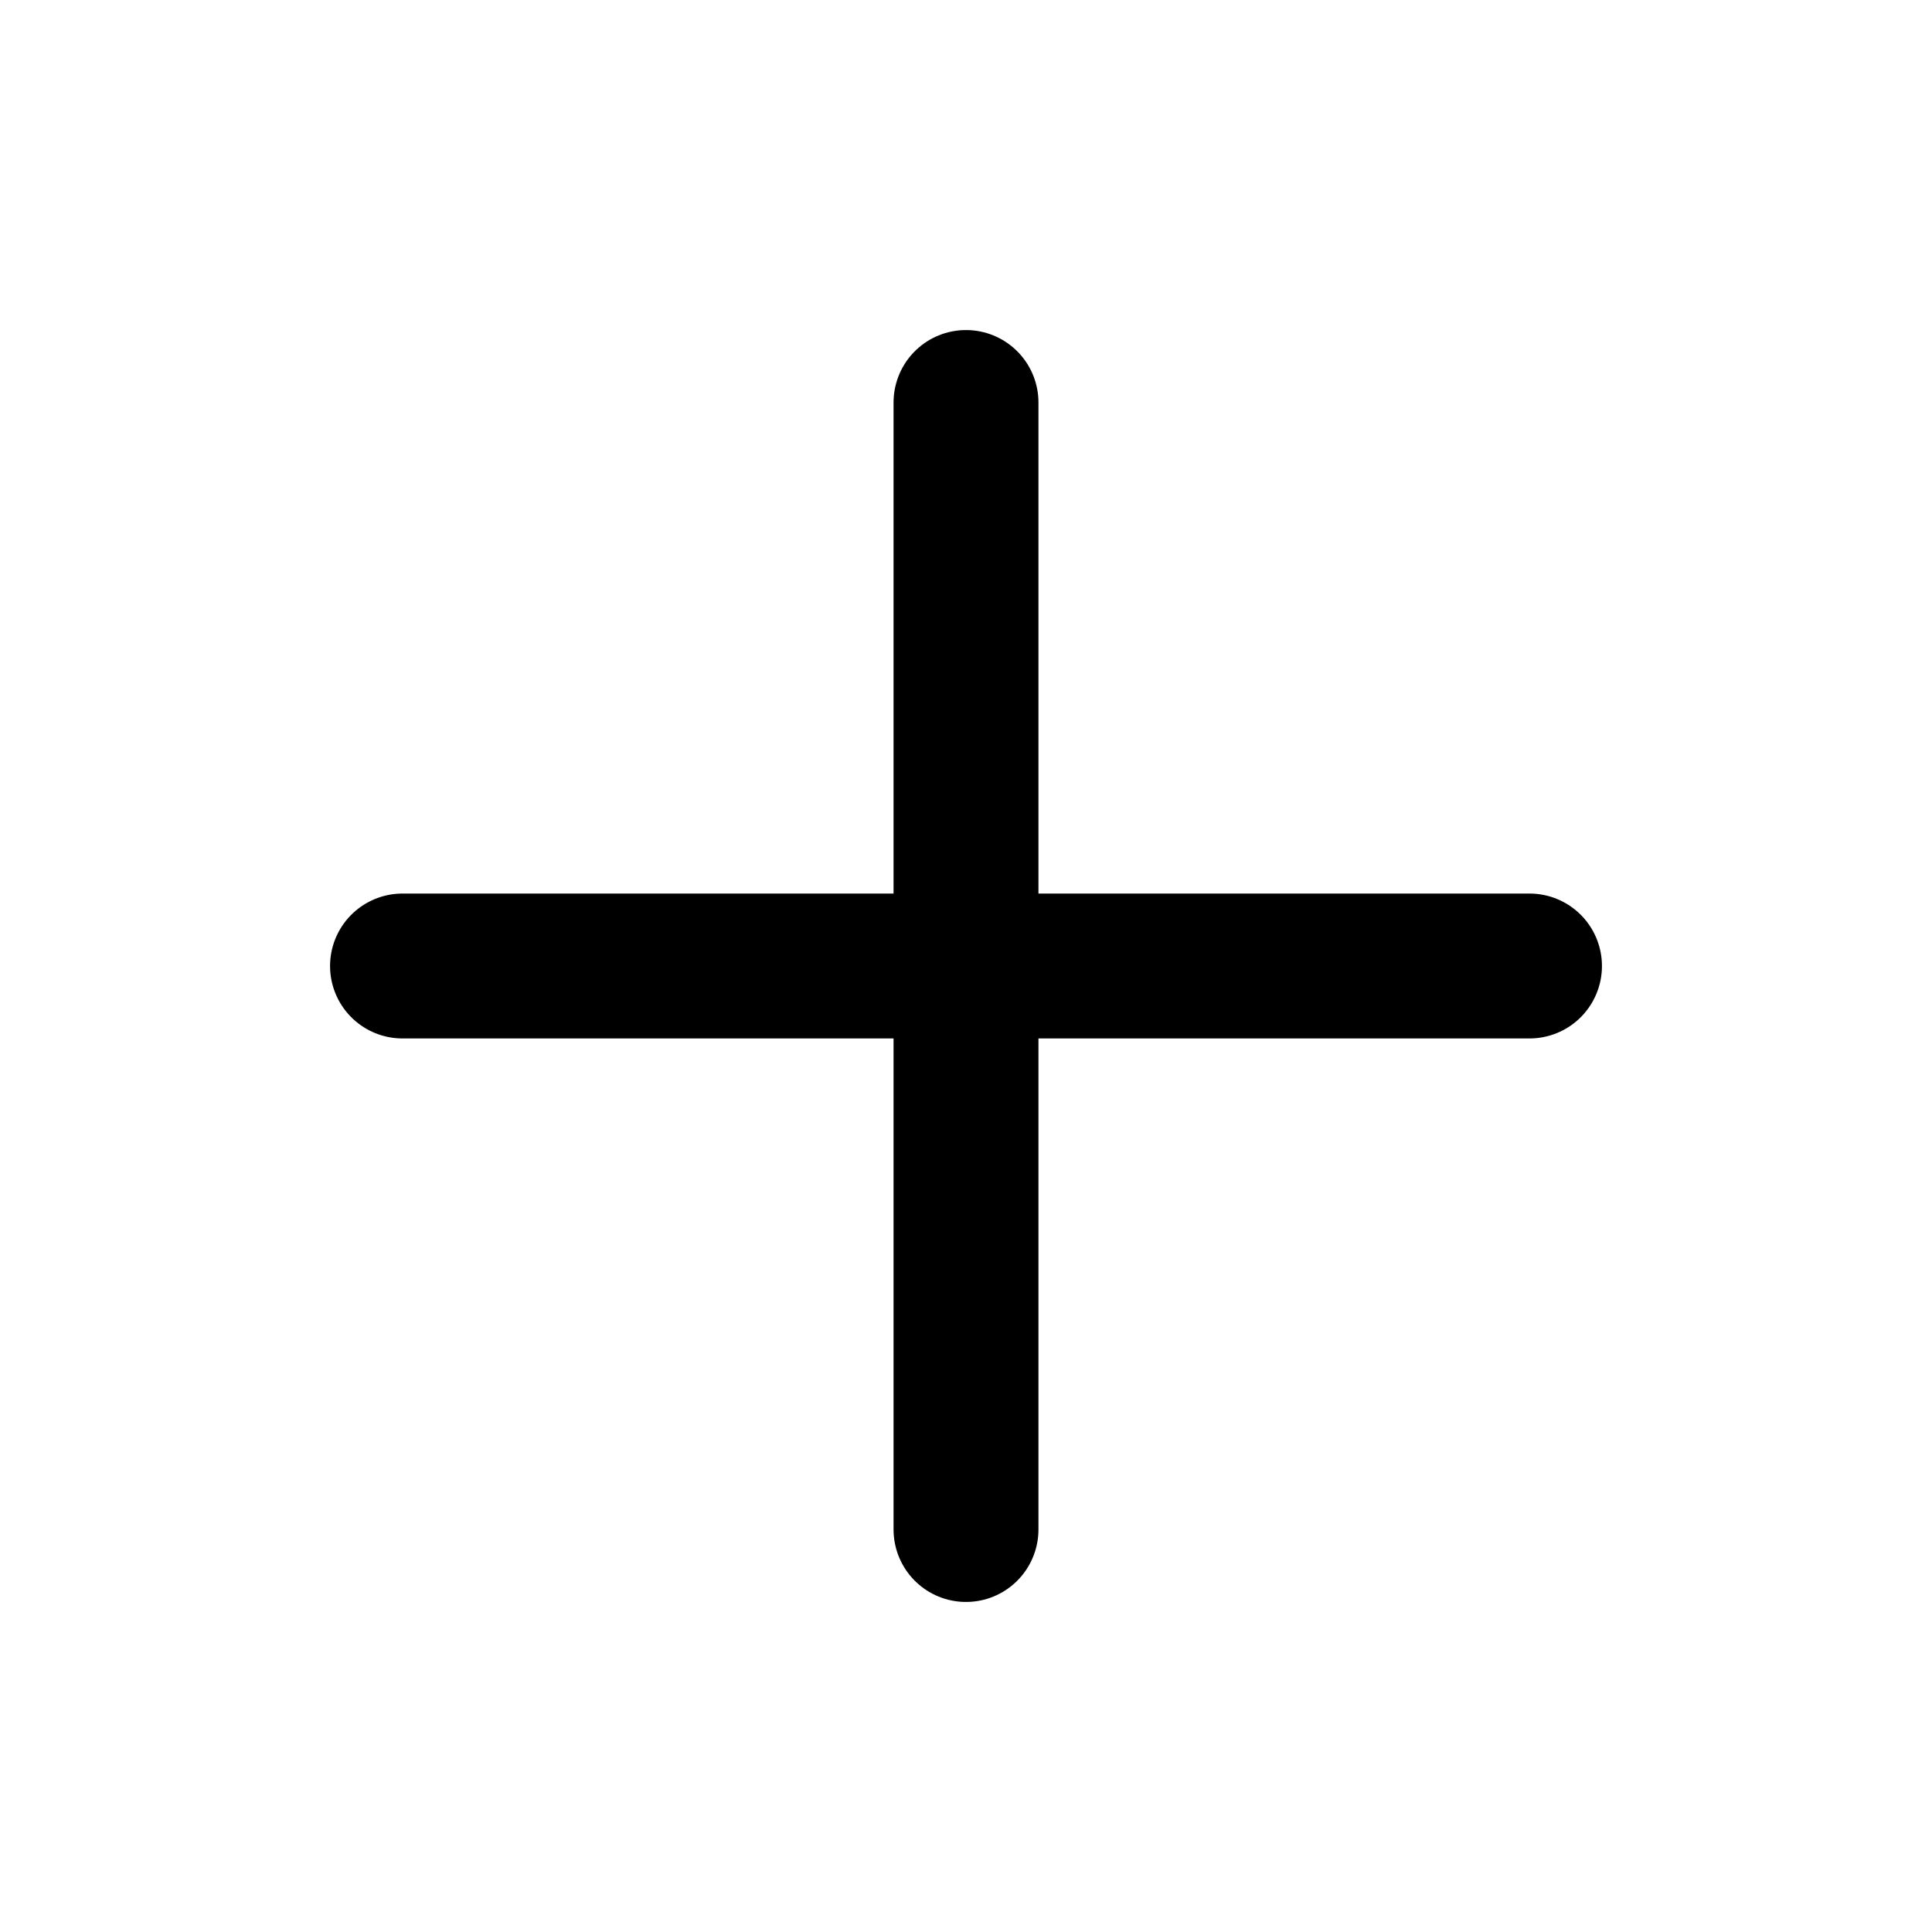
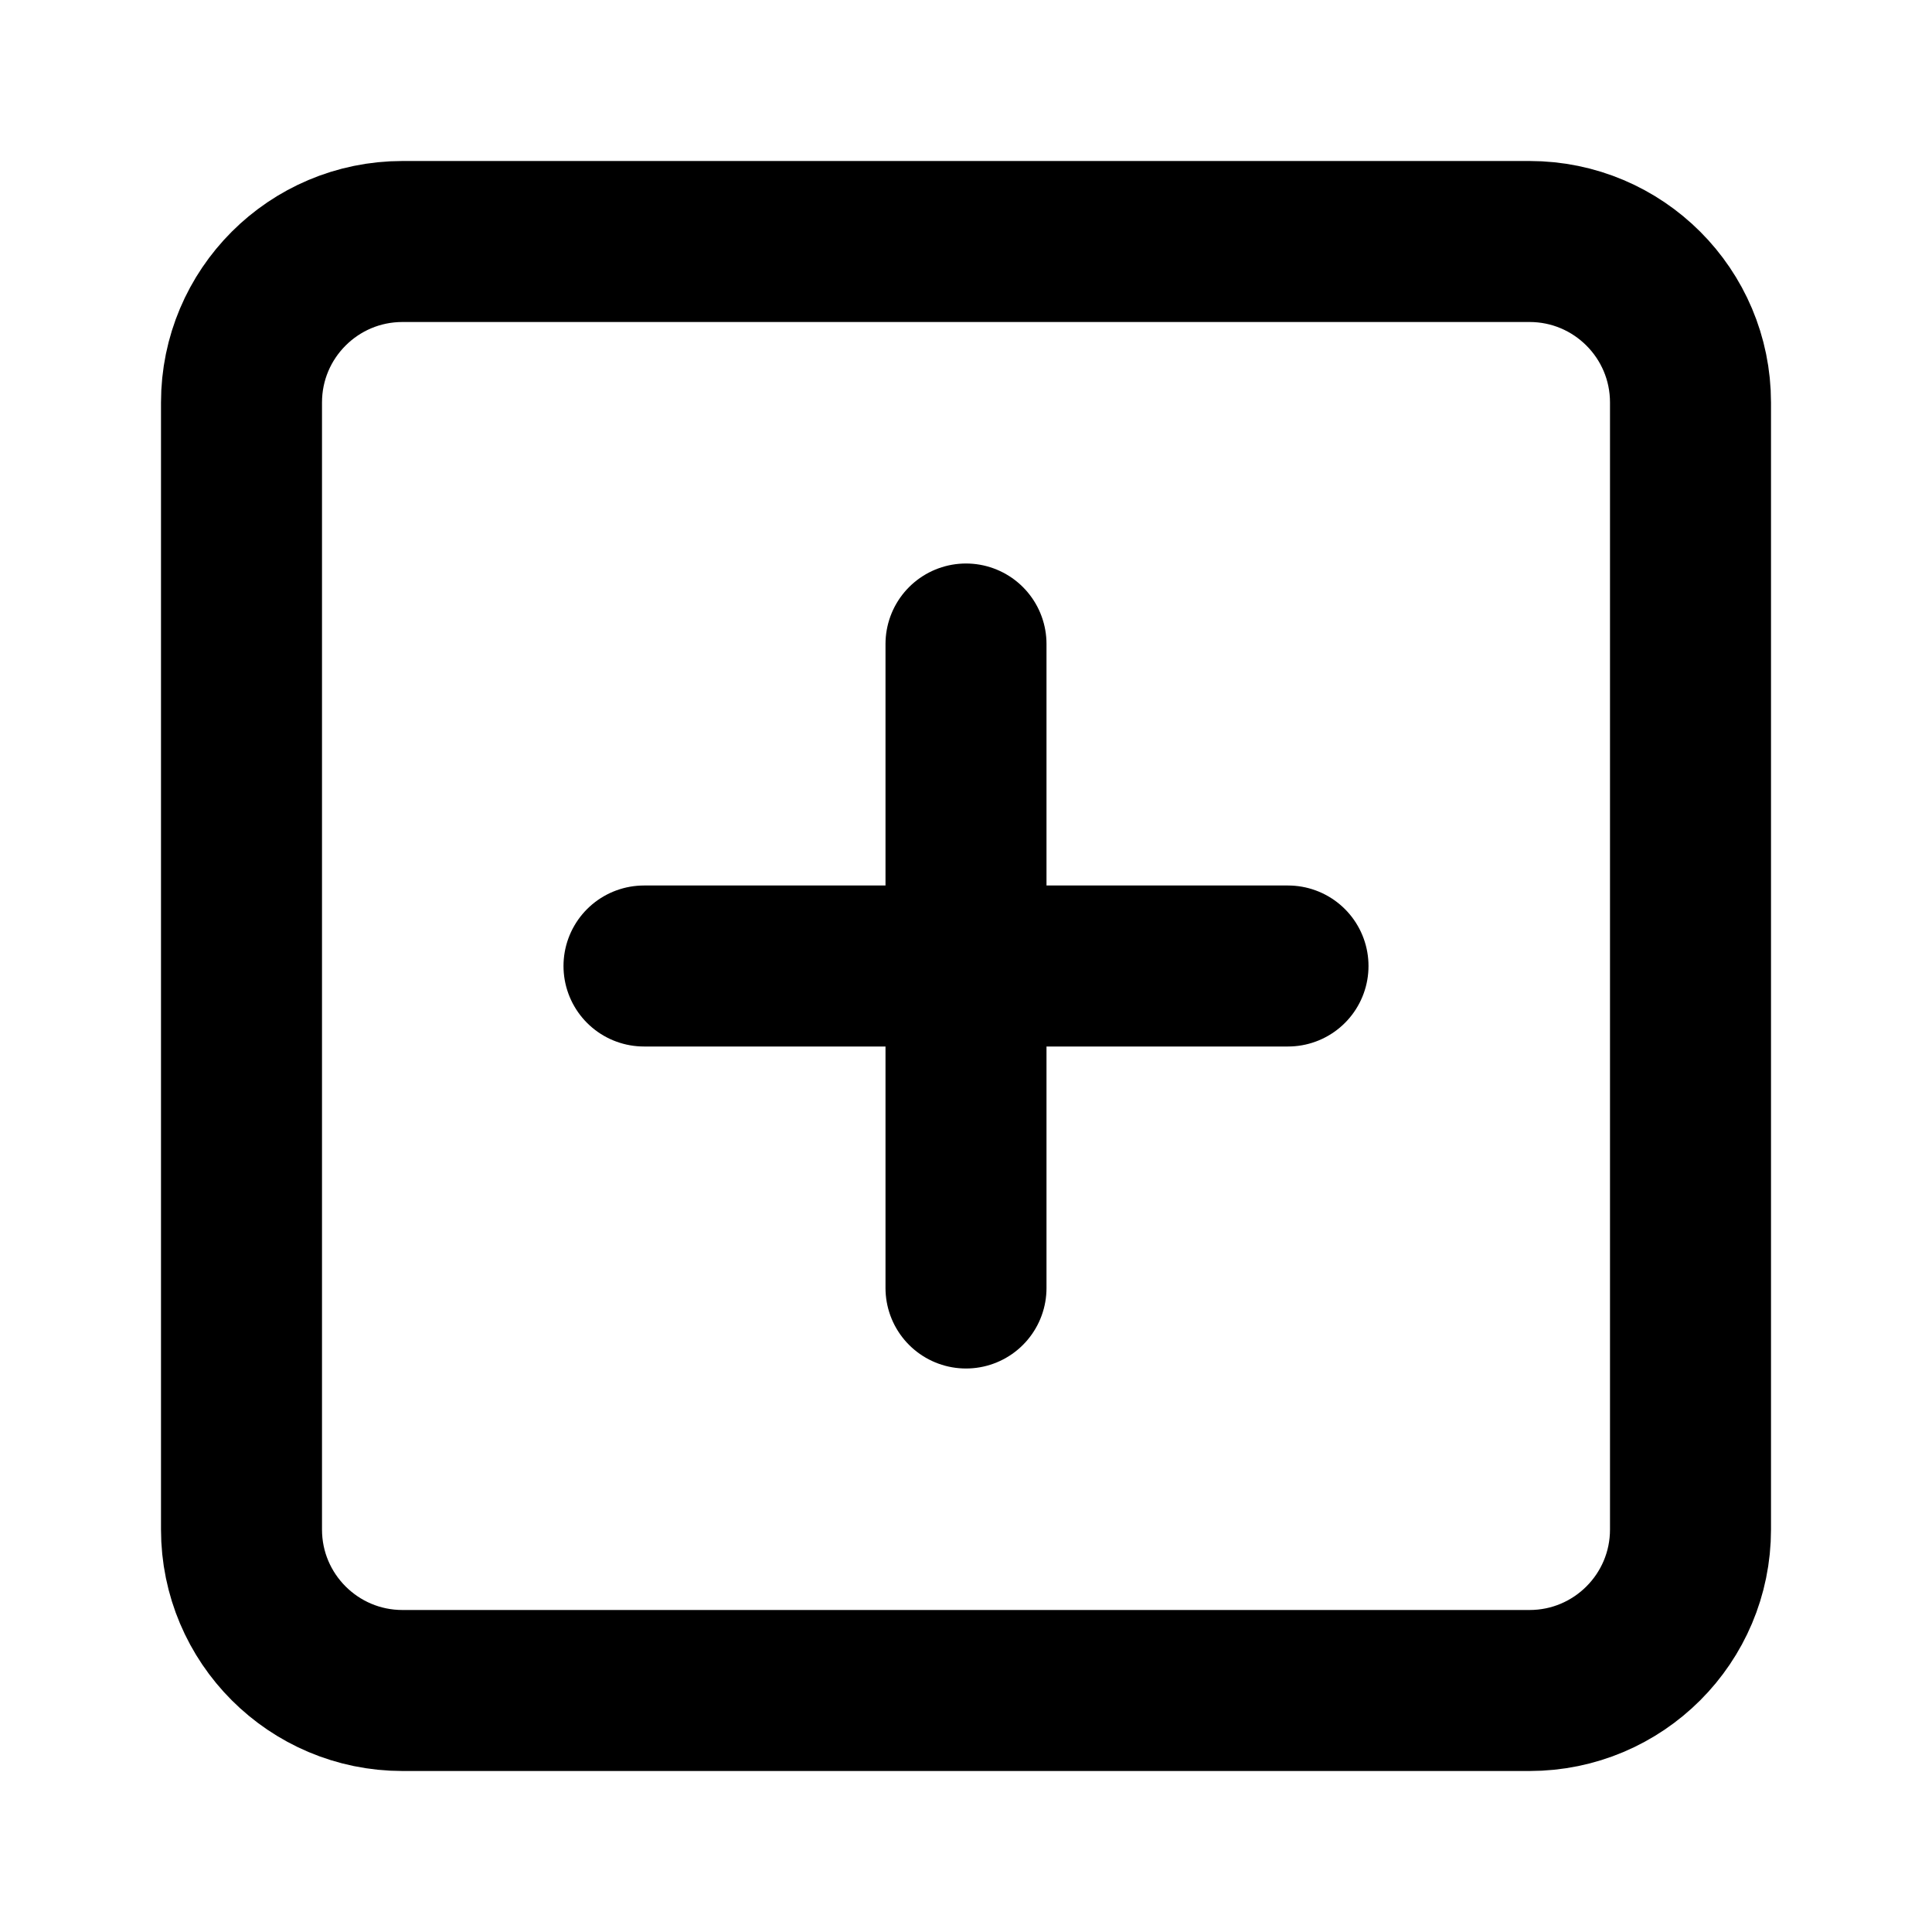
- <svg xmlns="http://www.w3.org/2000/svg" width="24" height="24" viewBox="0 0 24 24" fill="none" stroke="currentColor" stroke-width="1.8" stroke-linecap="round" stroke-linejoin="round" aria-hidden="true">
-   <path d="M12 5v14M5 12h14" />
+ <svg xmlns="http://www.w3.org/2000/svg" width="24" height="24" viewBox="0 0 24 24" fill="none" stroke="currentColor" stroke-width="2" stroke-linecap="round" stroke-linejoin="round" class="lucide lucide-square-plus preview-icon">
+   <rect width="18" height="18" x="3" y="3" rx="2" />
+   <path d="M8 12h8" />
+   <path d="M12 8v8" />
</svg>
